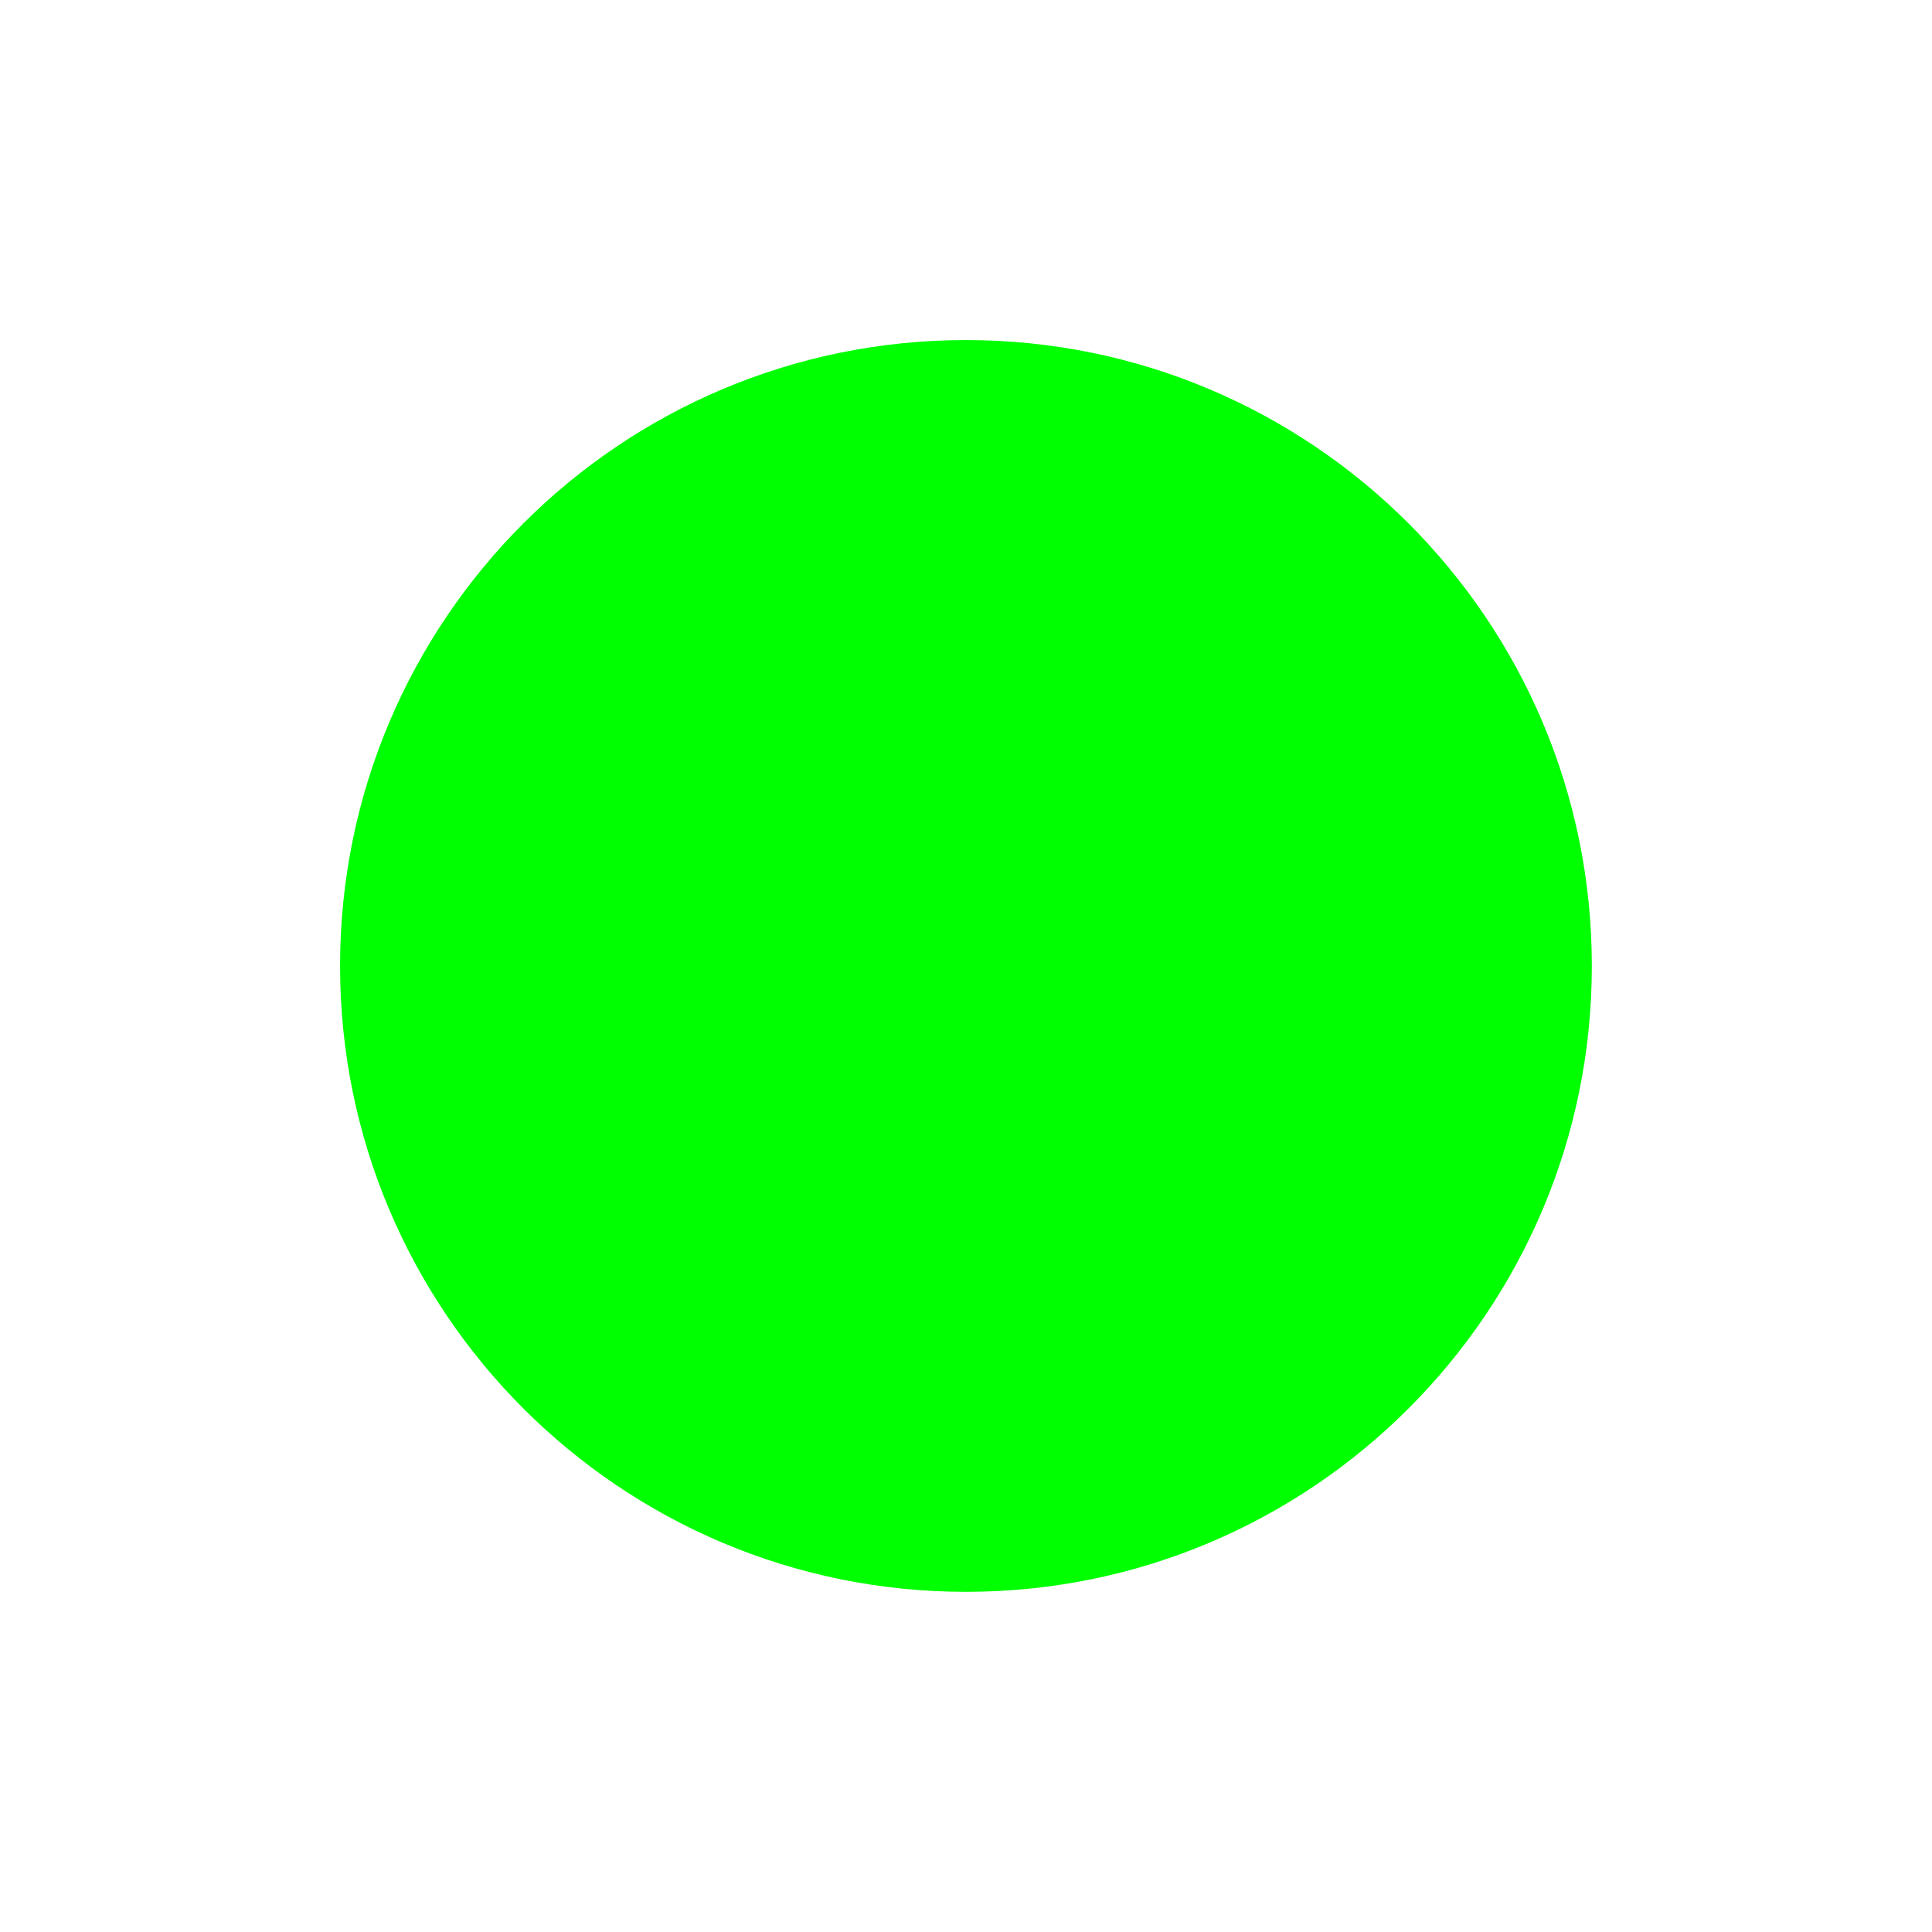
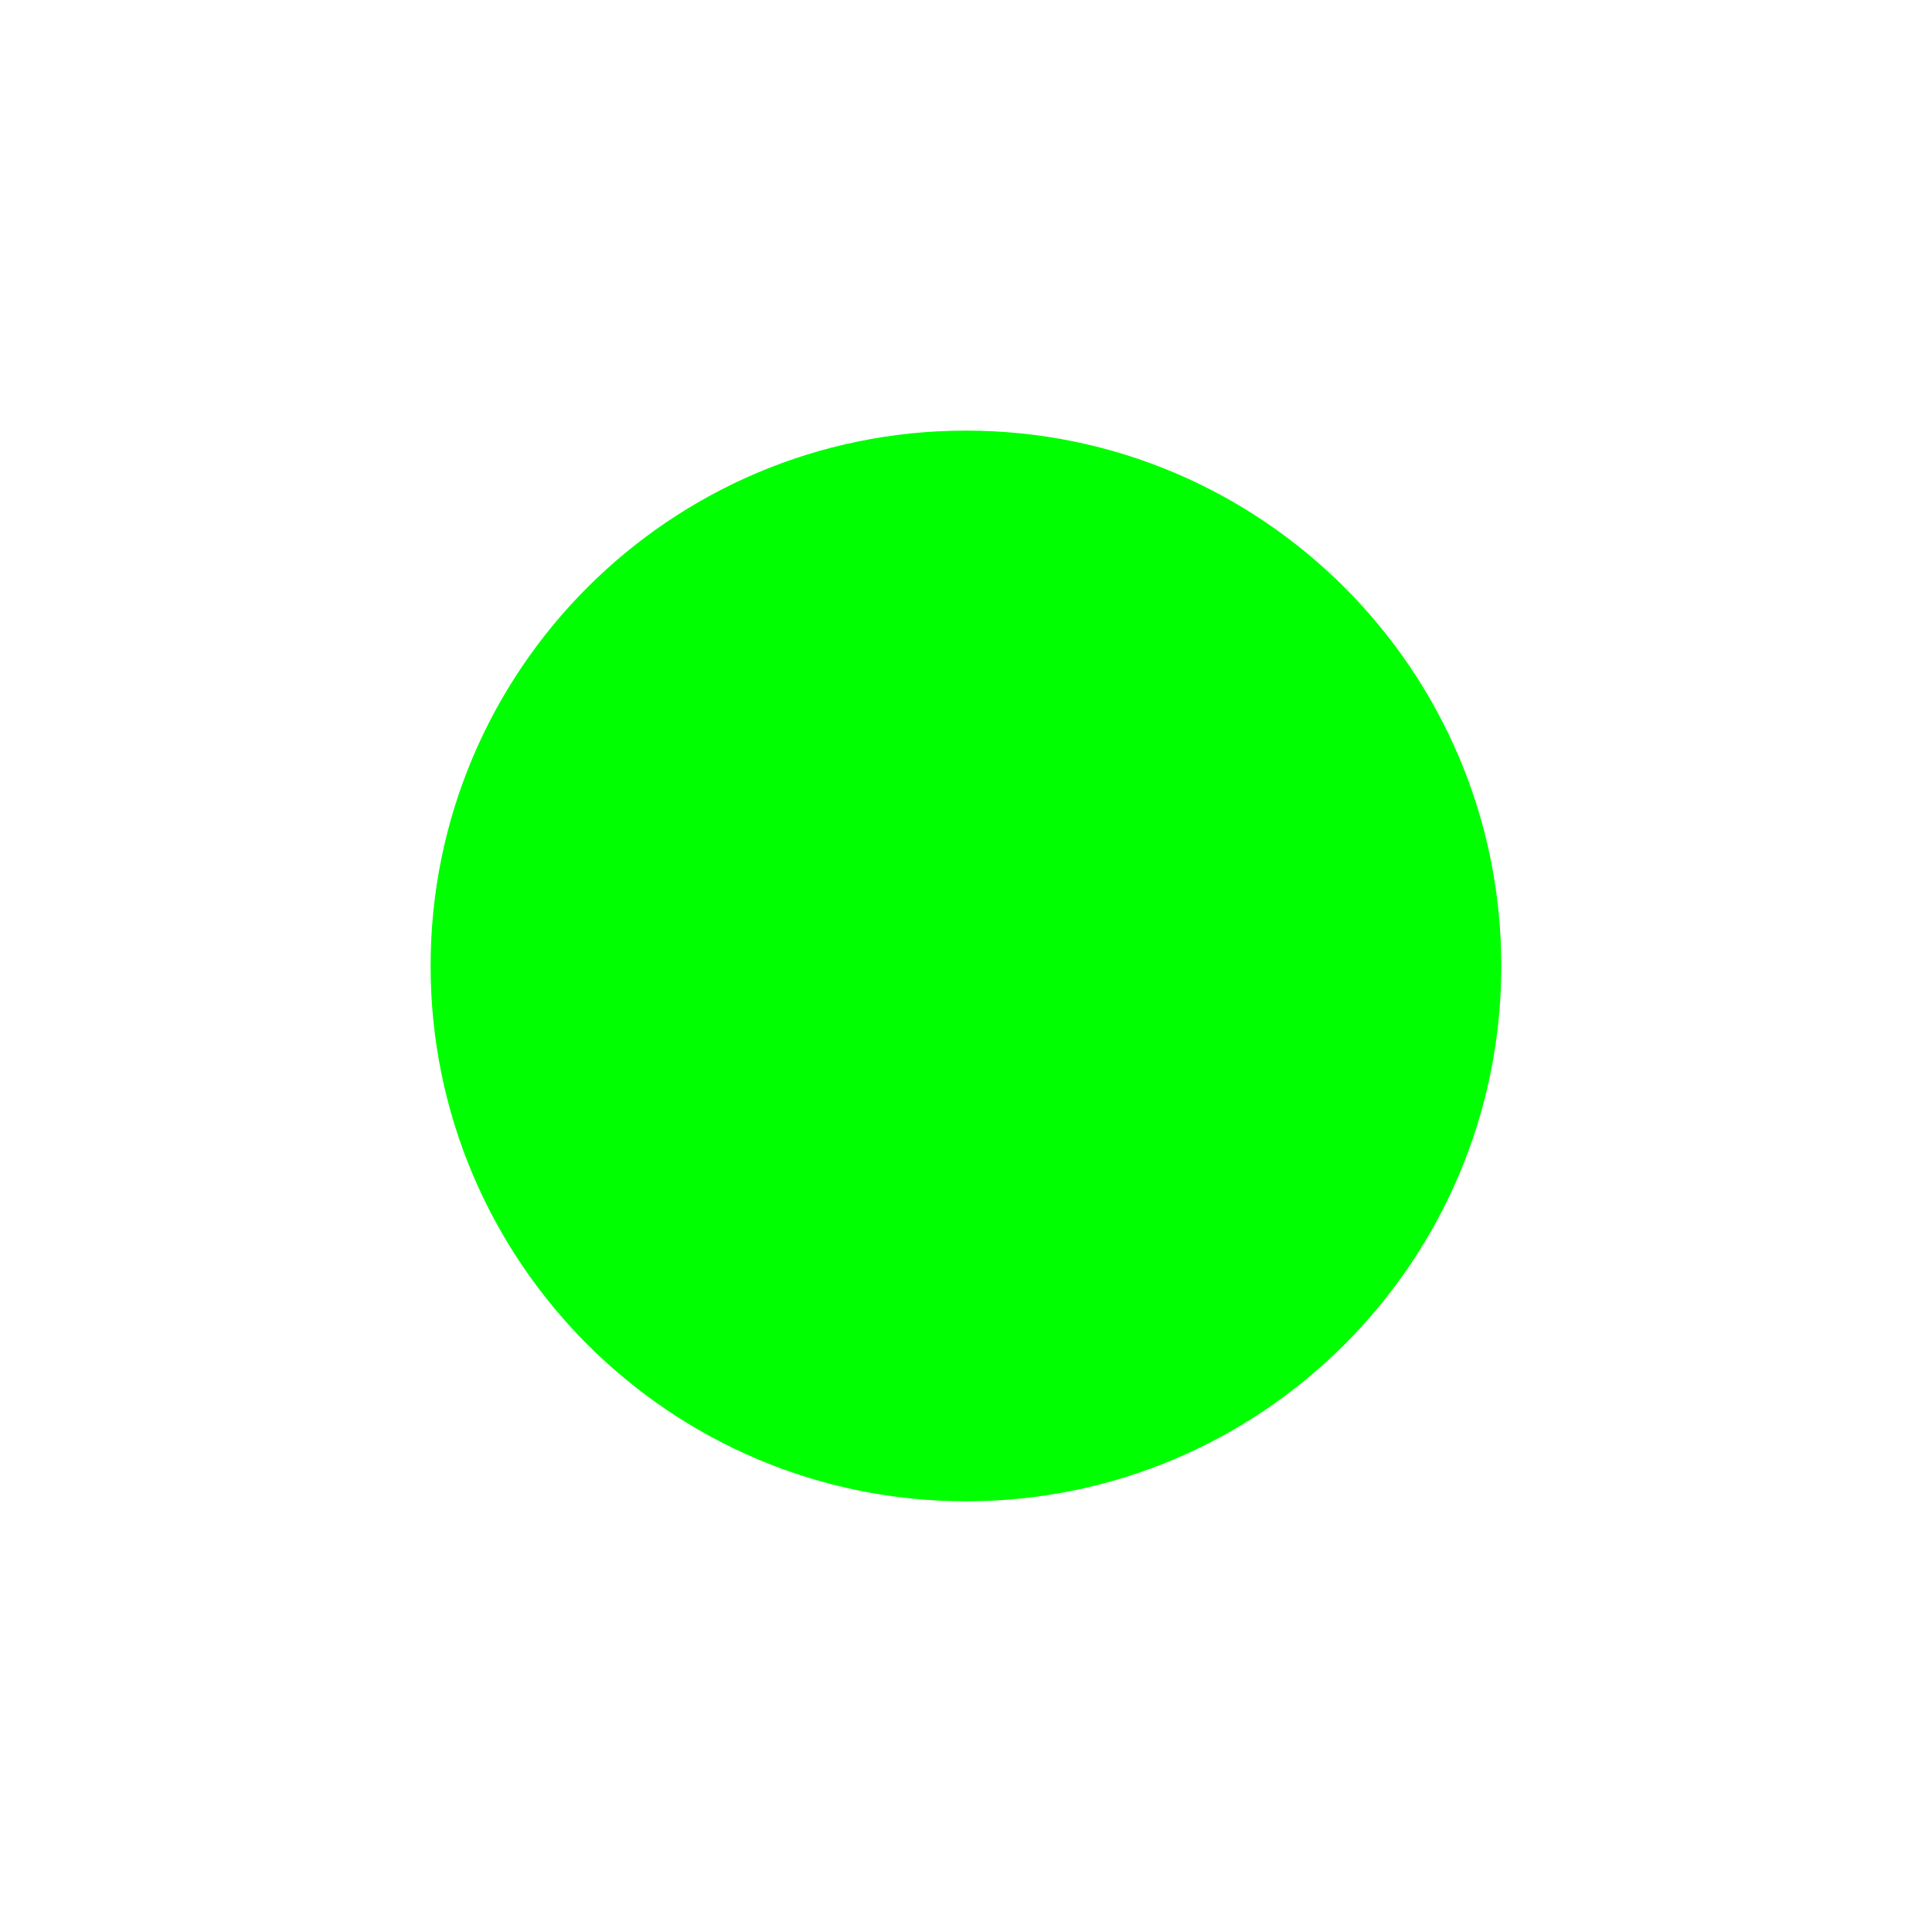
<svg xmlns="http://www.w3.org/2000/svg" width="70" height="70" viewBox="0 0 18.521 18.521" version="1.1" id="svg6751">
  <defs id="defs6748">
    <clipPath clipPathUnits="userSpaceOnUse" id="clipPath7597">
      <rect style="font-variation-settings:normal;opacity:1;vector-effect:none;fill:#ff7f2a;fill-opacity:1;stroke-width:1.165;stroke-linecap:butt;stroke-linejoin:round;stroke-miterlimit:4;stroke-dasharray:none;stroke-dashoffset:0;stroke-opacity:1;-inkscape-stroke:none;stop-color:#000000;stop-opacity:1" id="rect7599" width="23.077" height="8.373" x="-0.754" y="5.34" />
    </clipPath>
    <clipPath clipPathUnits="userSpaceOnUse" id="clipPath8824">
      <rect style="font-variation-settings:normal;opacity:1;fill:#ff7f2a;fill-opacity:1;stroke-width:1.165;stroke-linecap:butt;stroke-linejoin:round;stroke-miterlimit:4;stroke-dasharray:none;stroke-dashoffset:0;stroke-opacity:1;stop-color:#000000;stop-opacity:1" id="rect8826" width="18.521" height="18.521" x="0" y="0.135" />
    </clipPath>
  </defs>
  <g id="layer1">
-     <circle style="fill:#00ff00;stroke-width:8.957;stroke-linejoin:round" id="path403" cx="9.26" cy="9.26" r="6" />
+     <circle style="fill:#00ff00;stroke-width:7.662;stroke-linejoin:round" id="path403" cx="9.26" cy="9.26" r="5.132" />
  </g>
</svg>
